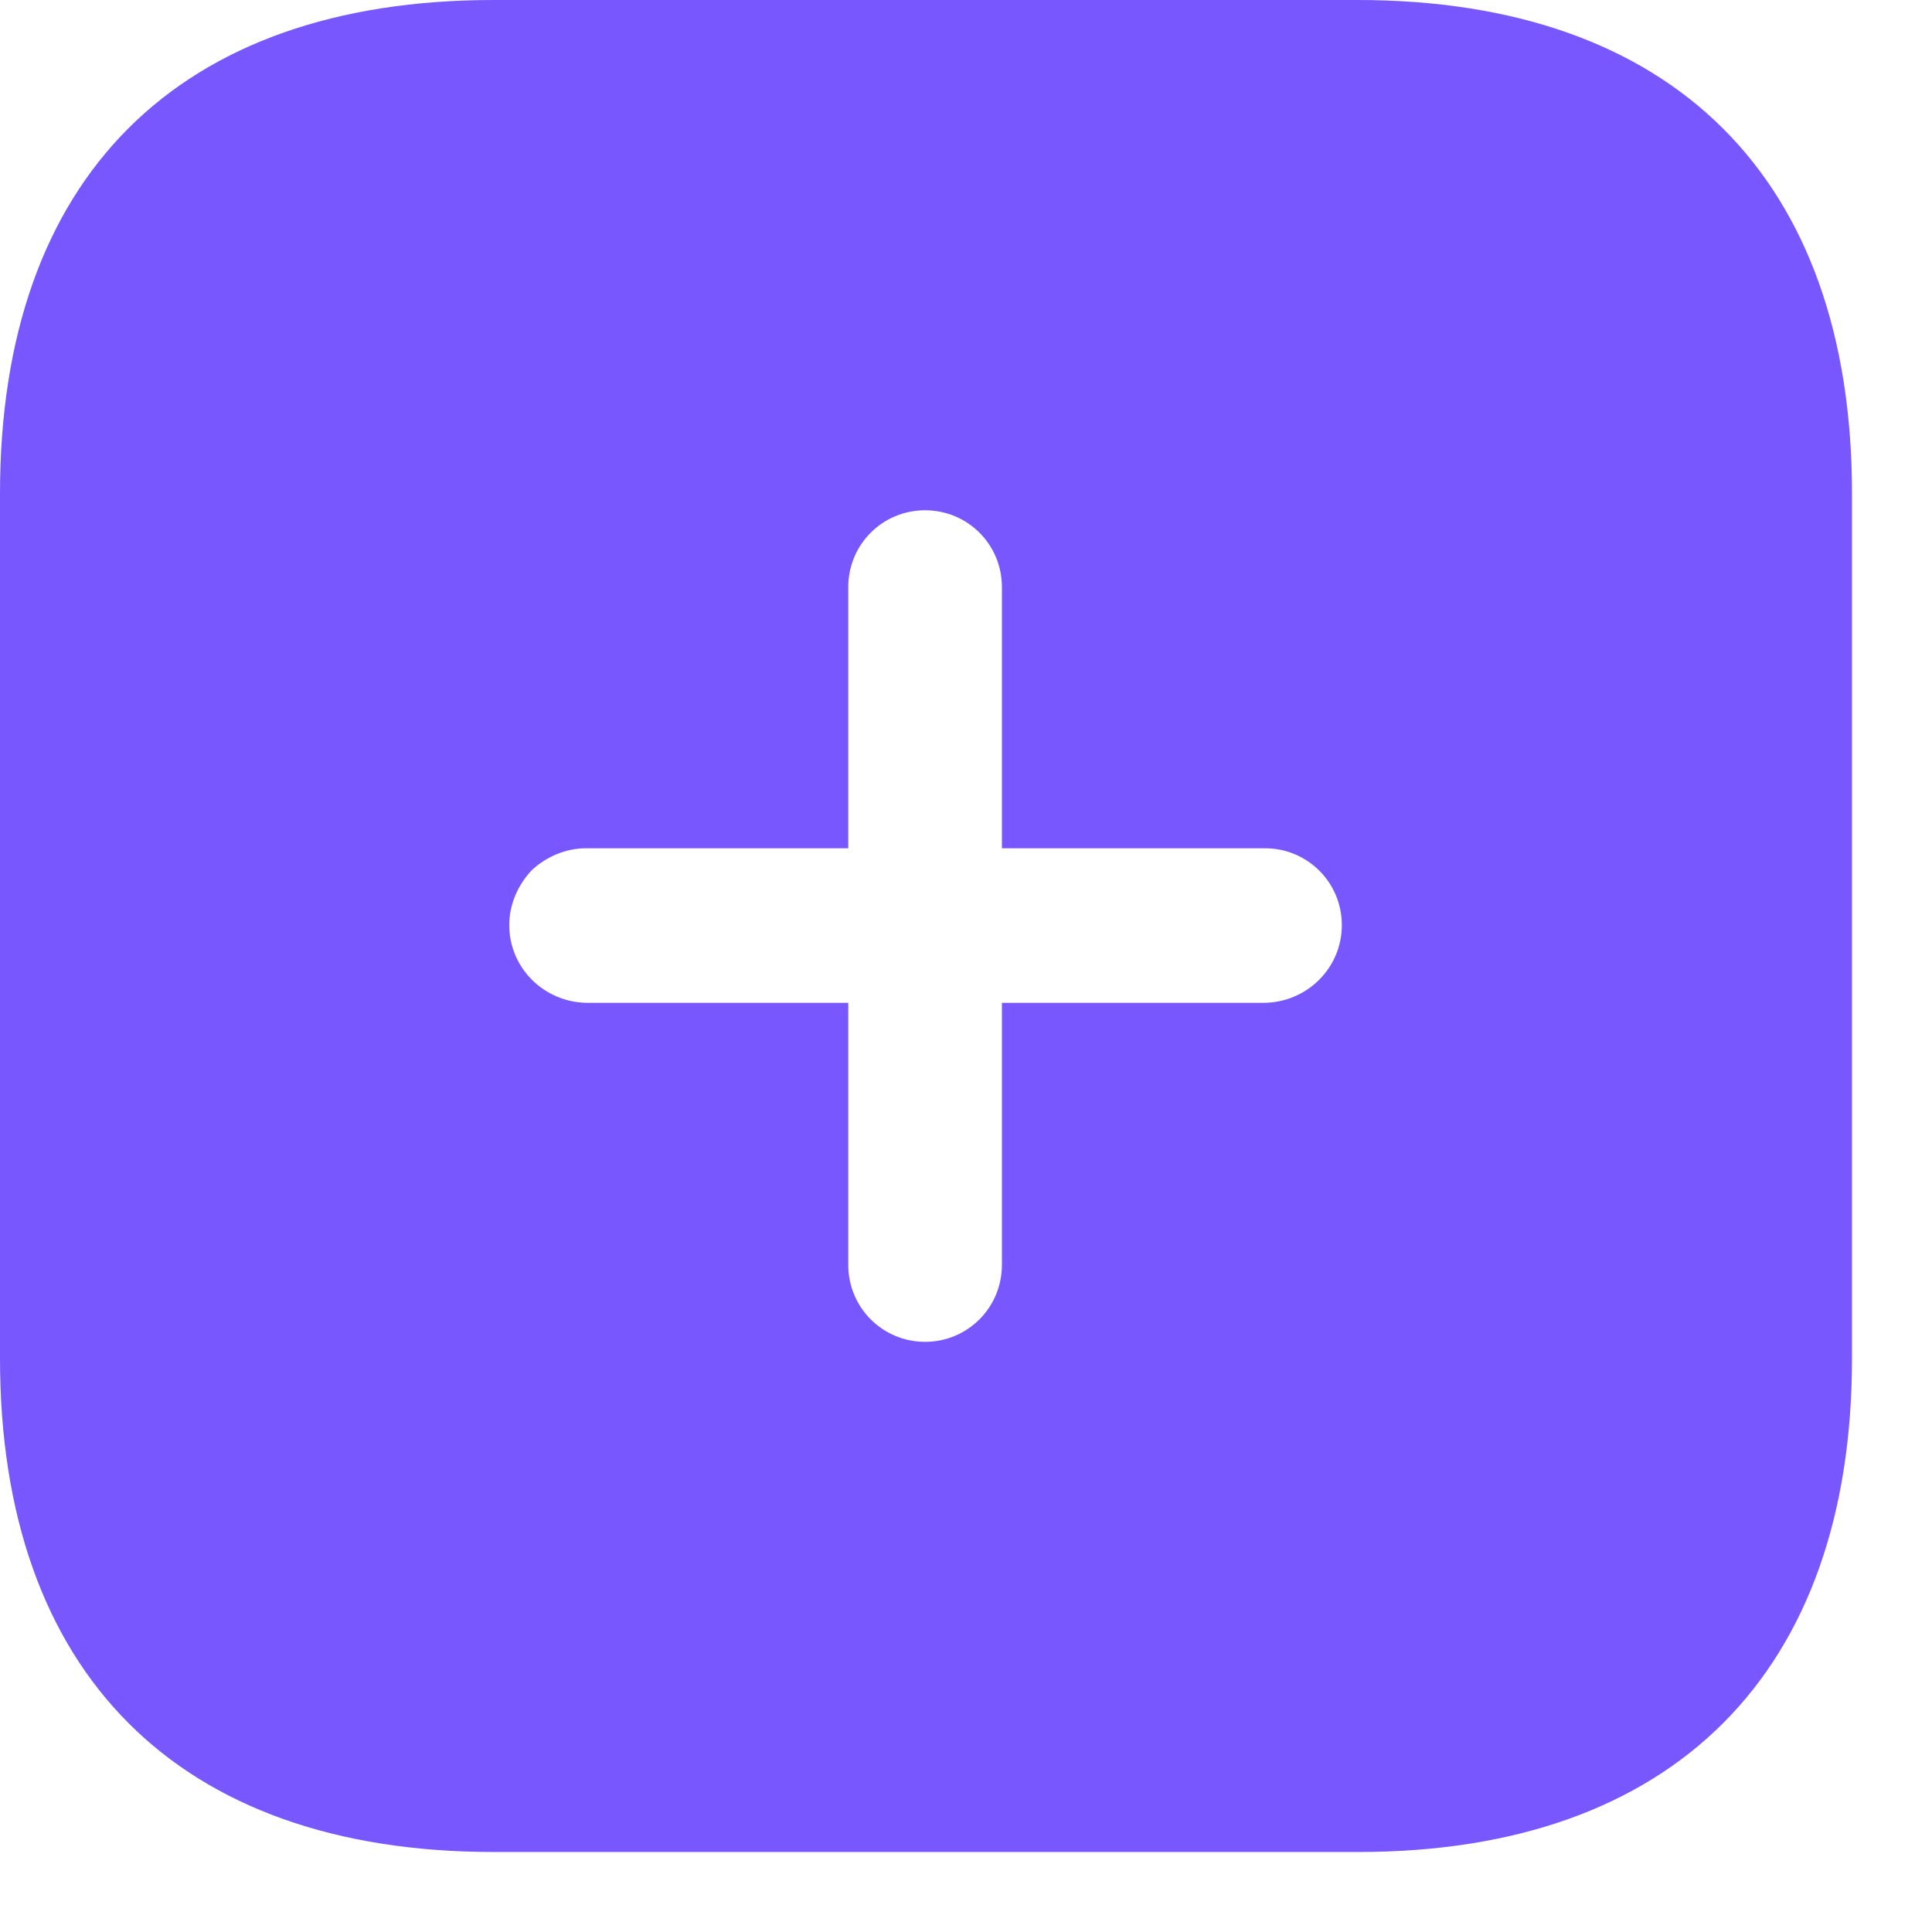
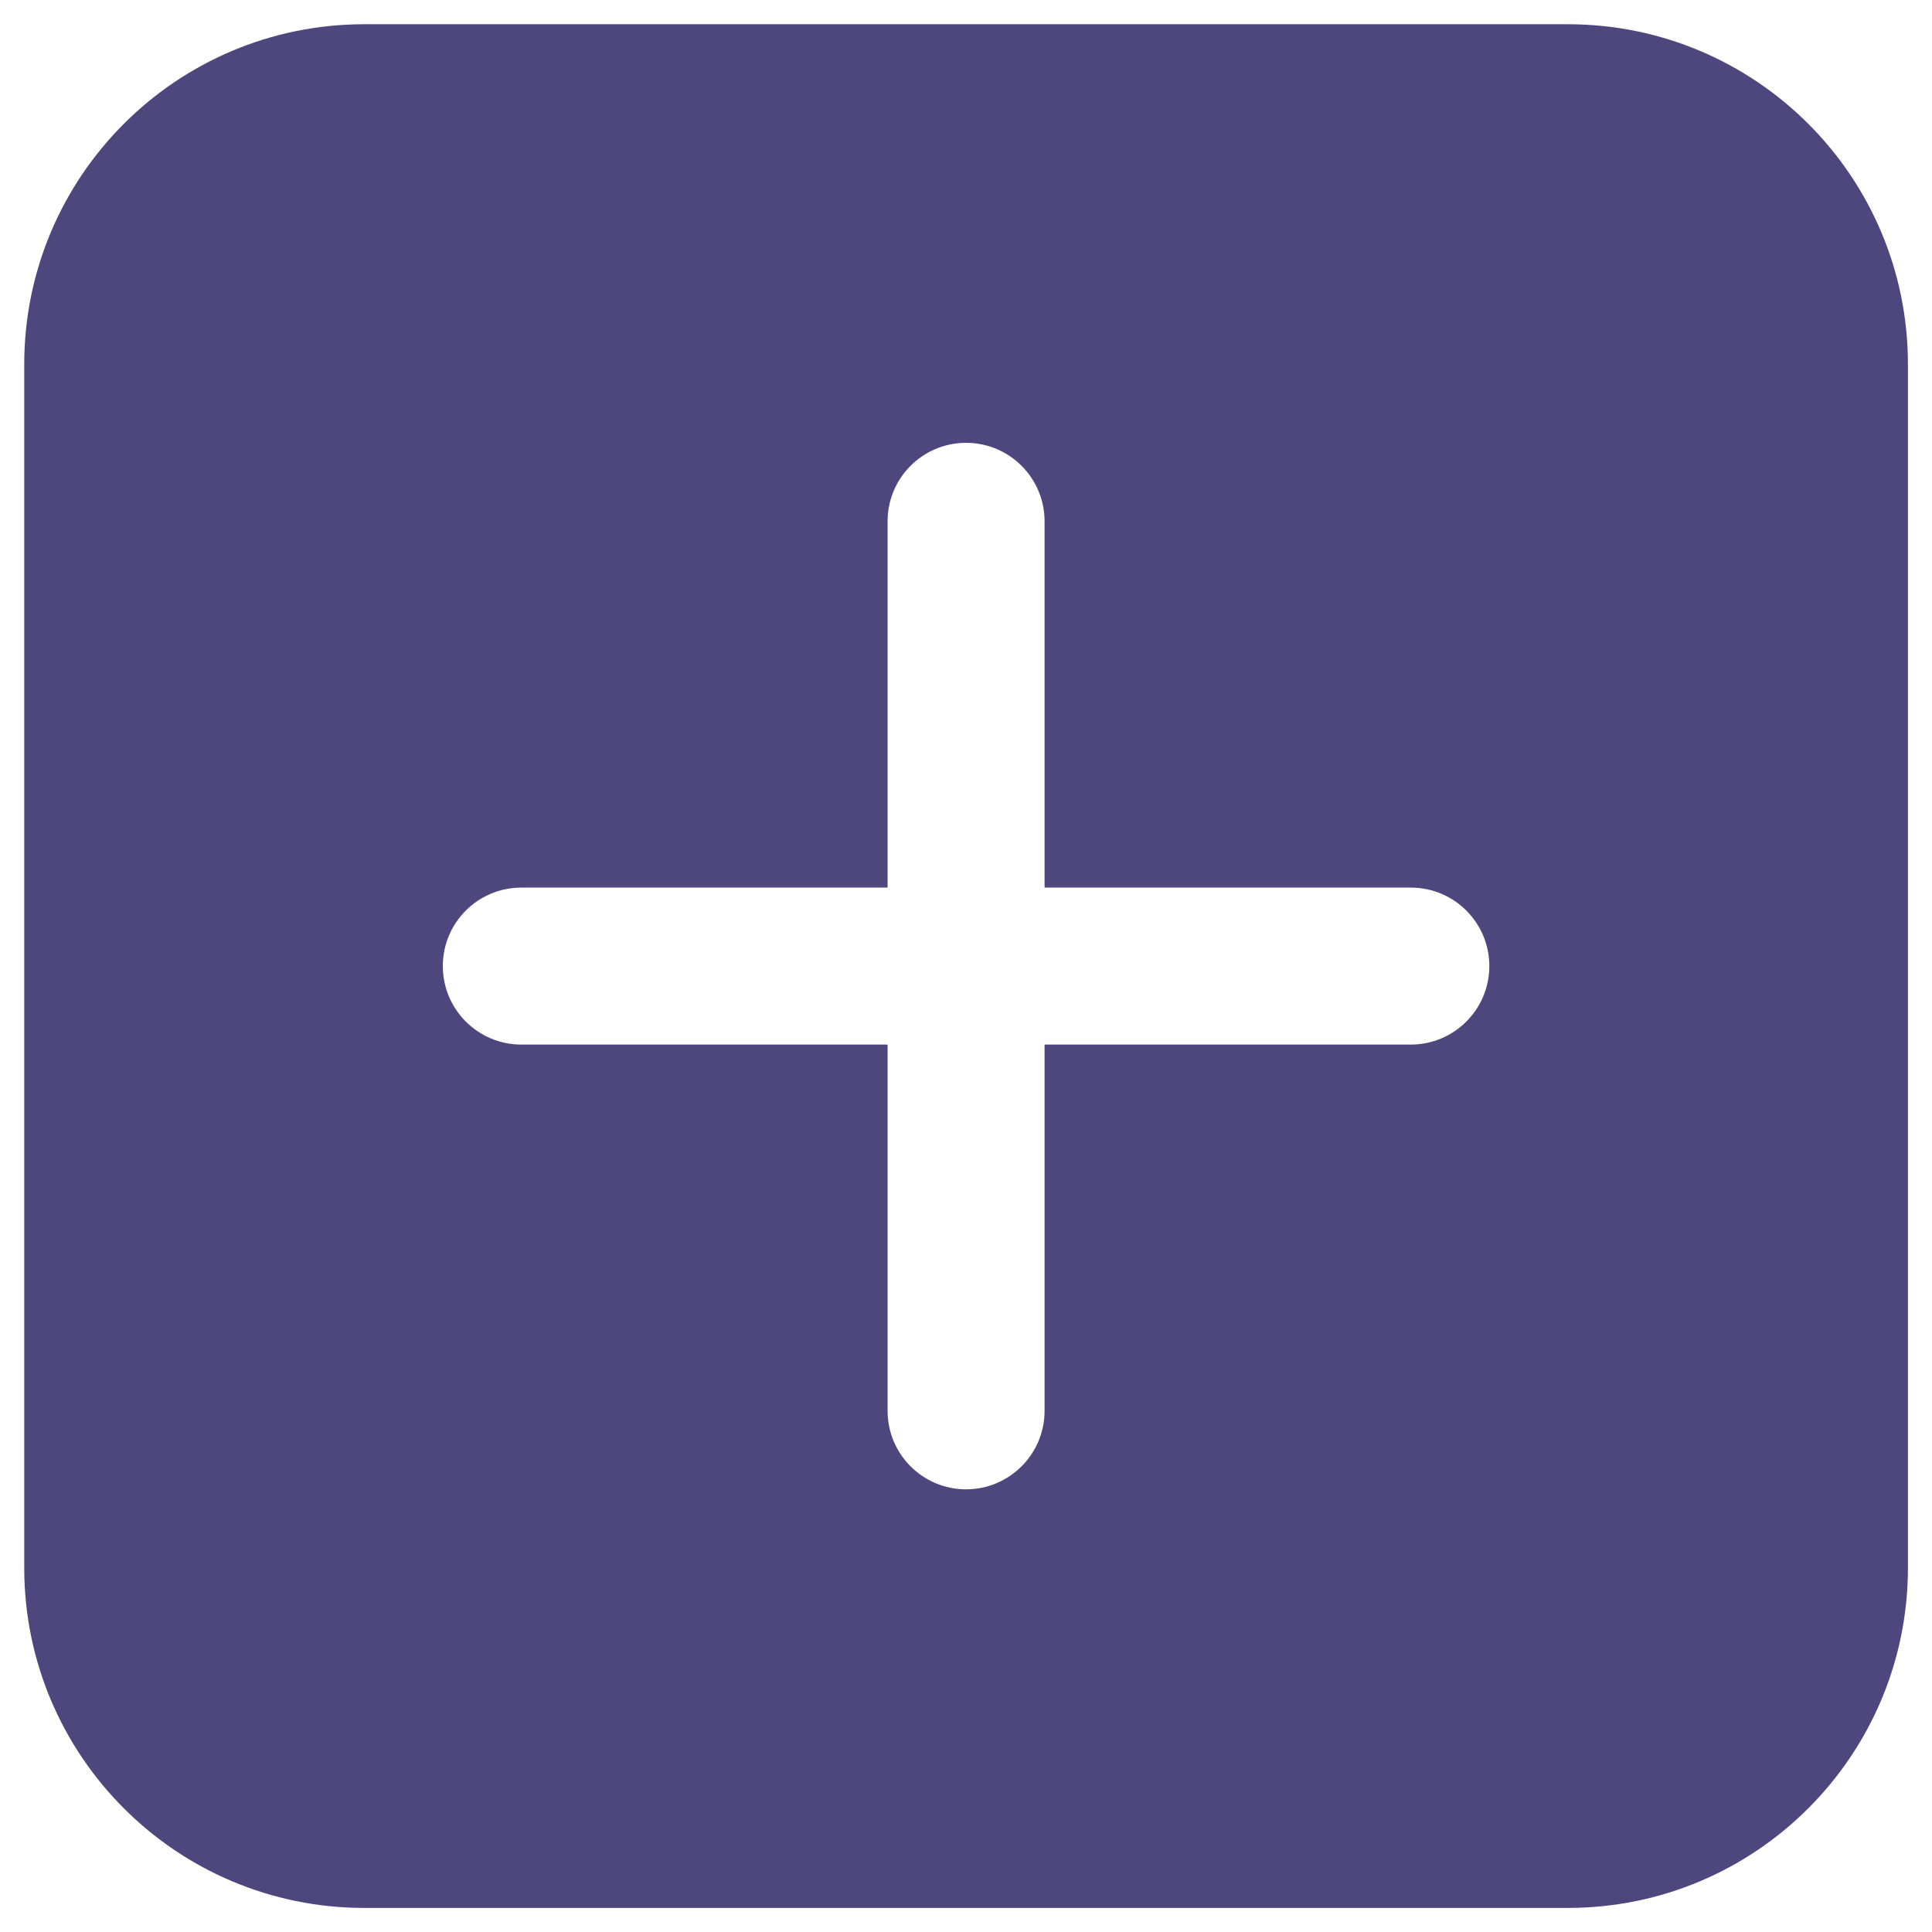
- <svg xmlns="http://www.w3.org/2000/svg" width="17" height="17" viewBox="0 0 17 17" fill="none">
-   <path fill-rule="evenodd" clip-rule="evenodd" d="M4.343 0H11.945C14.716 0 16.296 1.564 16.296 4.343V11.953C16.296 14.716 14.724 16.296 11.953 16.296H4.343C1.564 16.296 0 14.716 0 11.953V4.343C0 1.564 1.564 0 4.343 0ZM8.816 8.824H11.13C11.505 8.816 11.807 8.515 11.807 8.14C11.807 7.765 11.505 7.464 11.13 7.464H8.816V5.166C8.816 4.791 8.515 4.49 8.14 4.49C7.765 4.49 7.464 4.791 7.464 5.166V7.464H5.158C4.979 7.464 4.807 7.537 4.677 7.659C4.555 7.79 4.481 7.96 4.481 8.14C4.481 8.515 4.783 8.816 5.158 8.824H7.464V11.13C7.464 11.505 7.765 11.807 8.14 11.807C8.515 11.807 8.816 11.505 8.816 11.13V8.824Z" fill="#7857FF" />
+ <svg xmlns="http://www.w3.org/2000/svg" width="24" height="24" viewBox="0 0 24 24" fill="none">
+   <path d="M0.301 4.526C0.301 2.192 2.192 0.301 4.526 0.301H19.476C21.809 0.301 23.701 2.192 23.701 4.526V19.476C23.701 21.809 21.809 23.701 19.476 23.701H4.526C2.192 23.701 0.301 21.809 0.301 19.476V4.526ZM12.976 6.476C12.976 5.937 12.539 5.501 12.001 5.501C11.462 5.501 11.026 5.937 11.026 6.476V11.026H6.476C5.937 11.026 5.501 11.462 5.501 12.001C5.501 12.539 5.937 12.976 6.476 12.976H11.026V17.526C11.026 18.064 11.462 18.501 12.001 18.501C12.539 18.501 12.976 18.064 12.976 17.526V12.976H17.526C18.064 12.976 18.501 12.539 18.501 12.001C18.501 11.462 18.064 11.026 17.526 11.026H12.976V6.476Z" fill="#4E477E" />
</svg>
